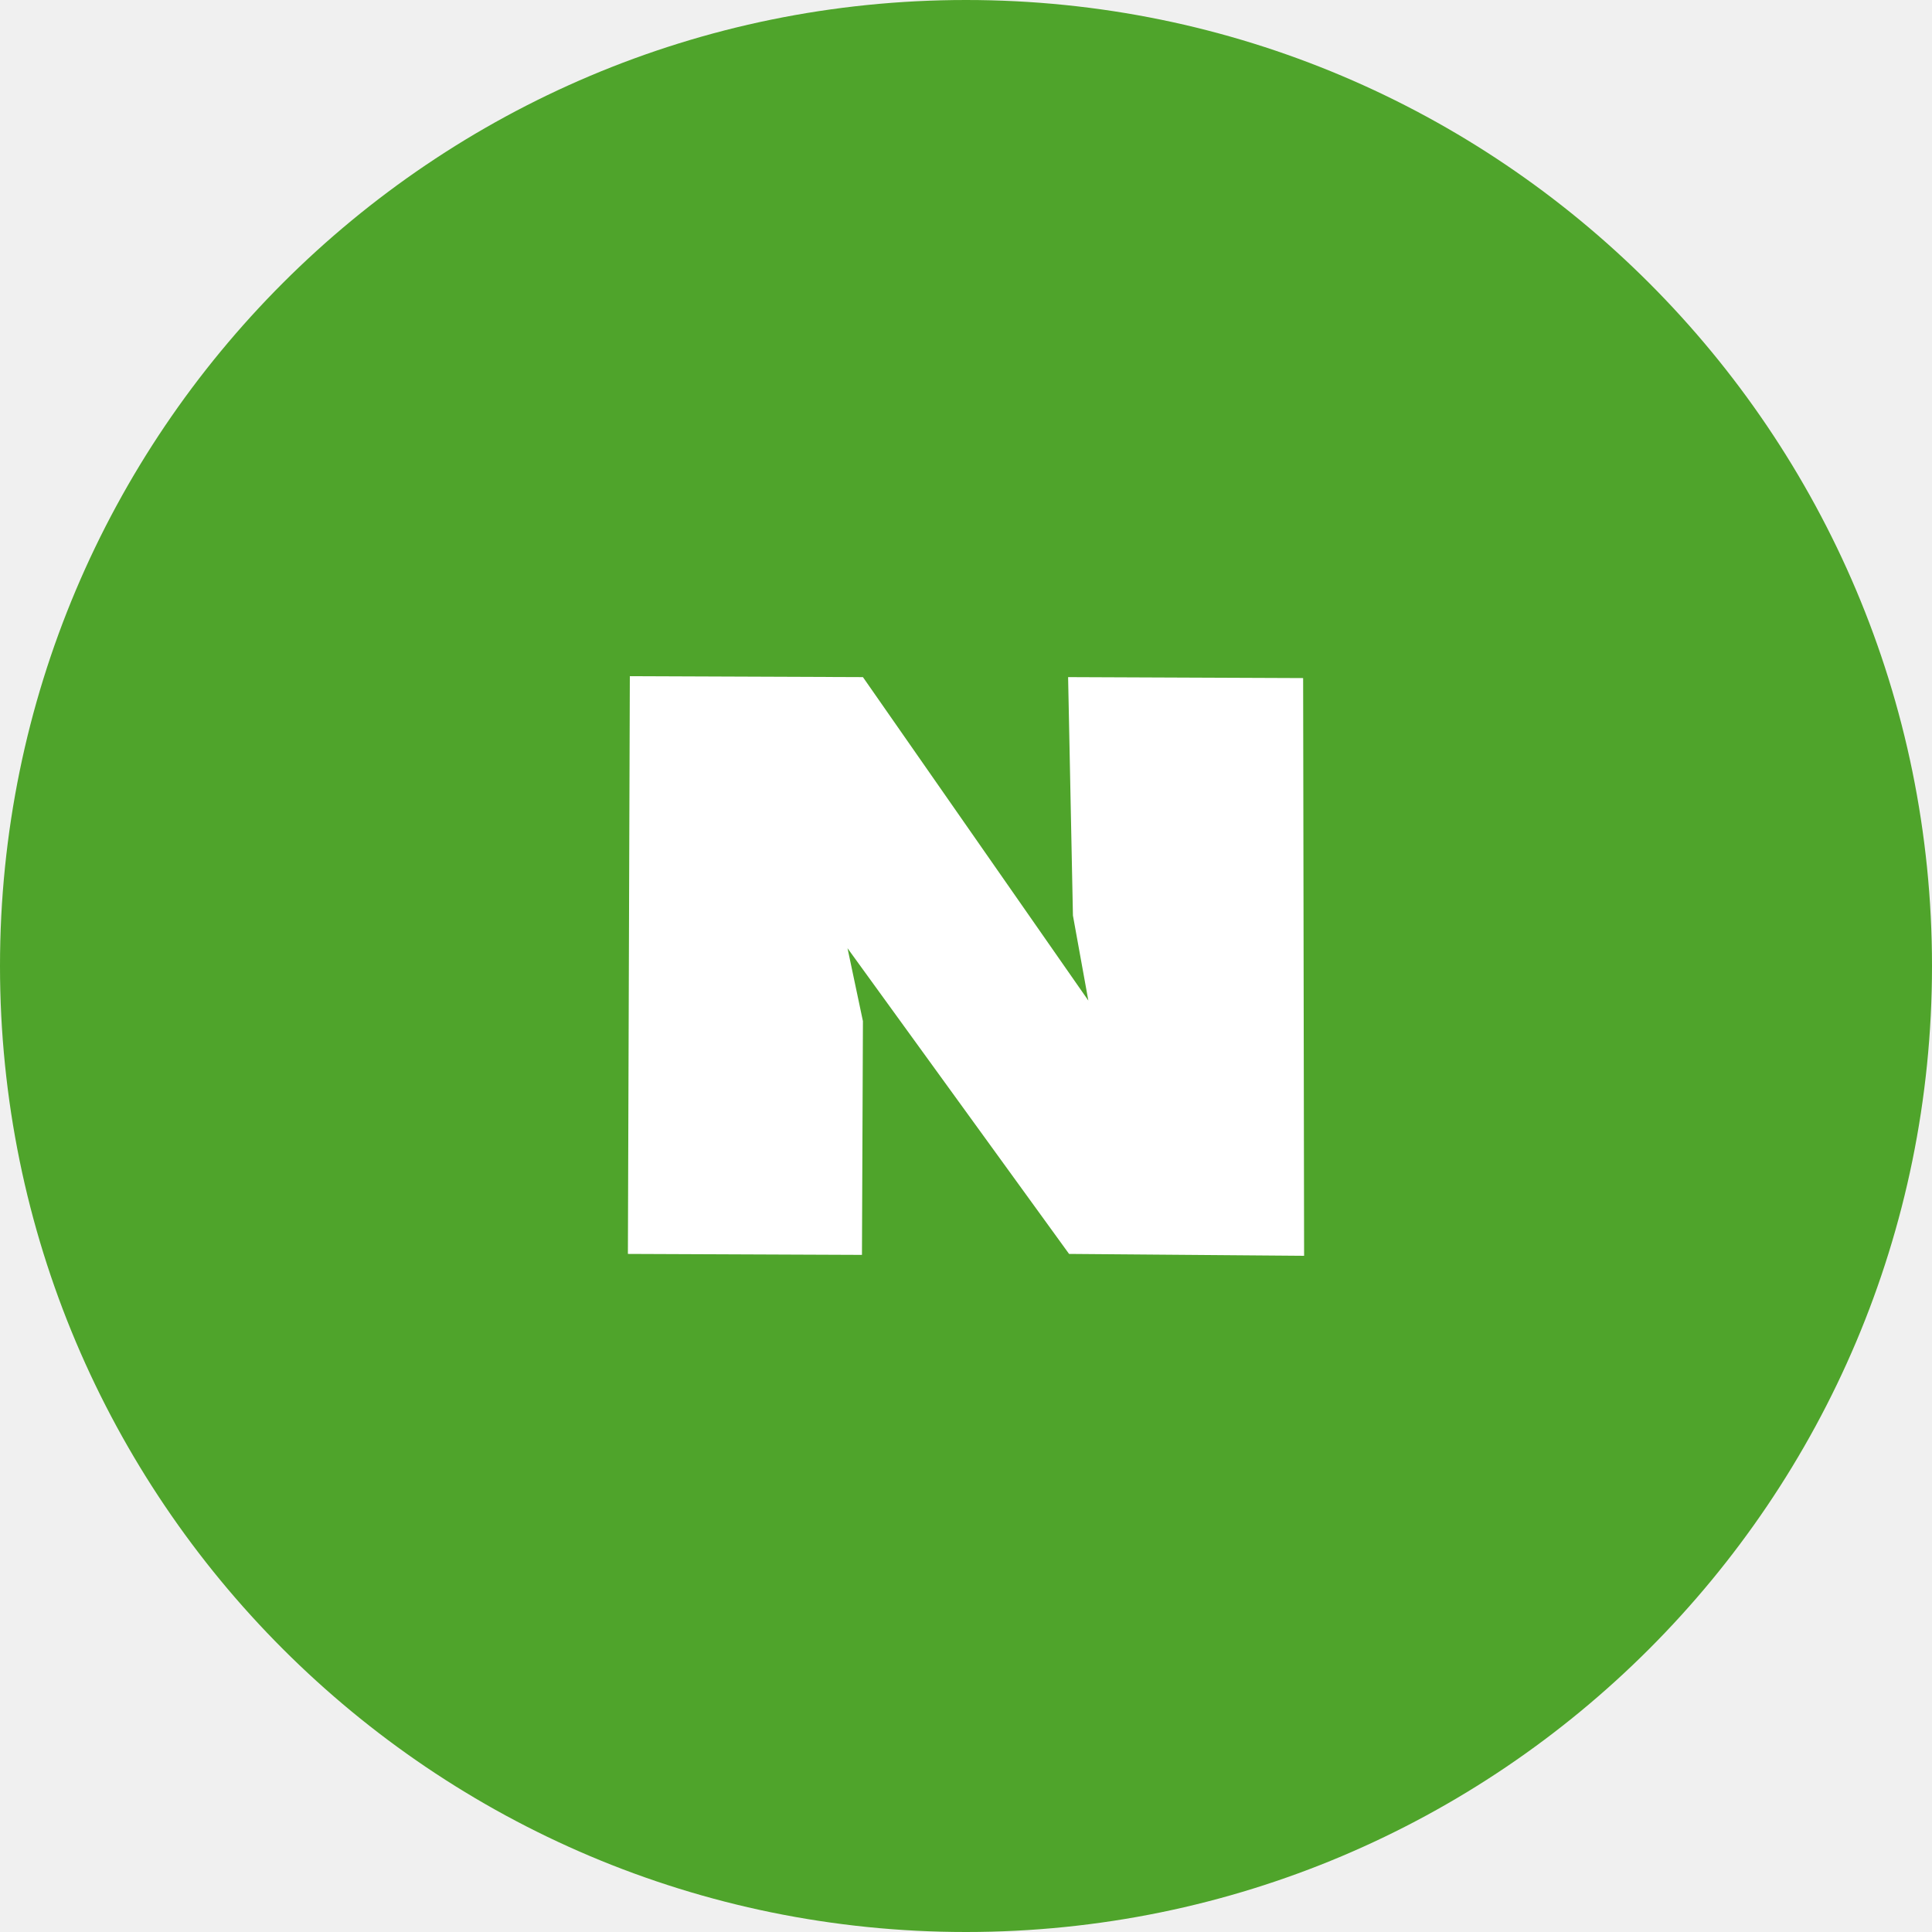
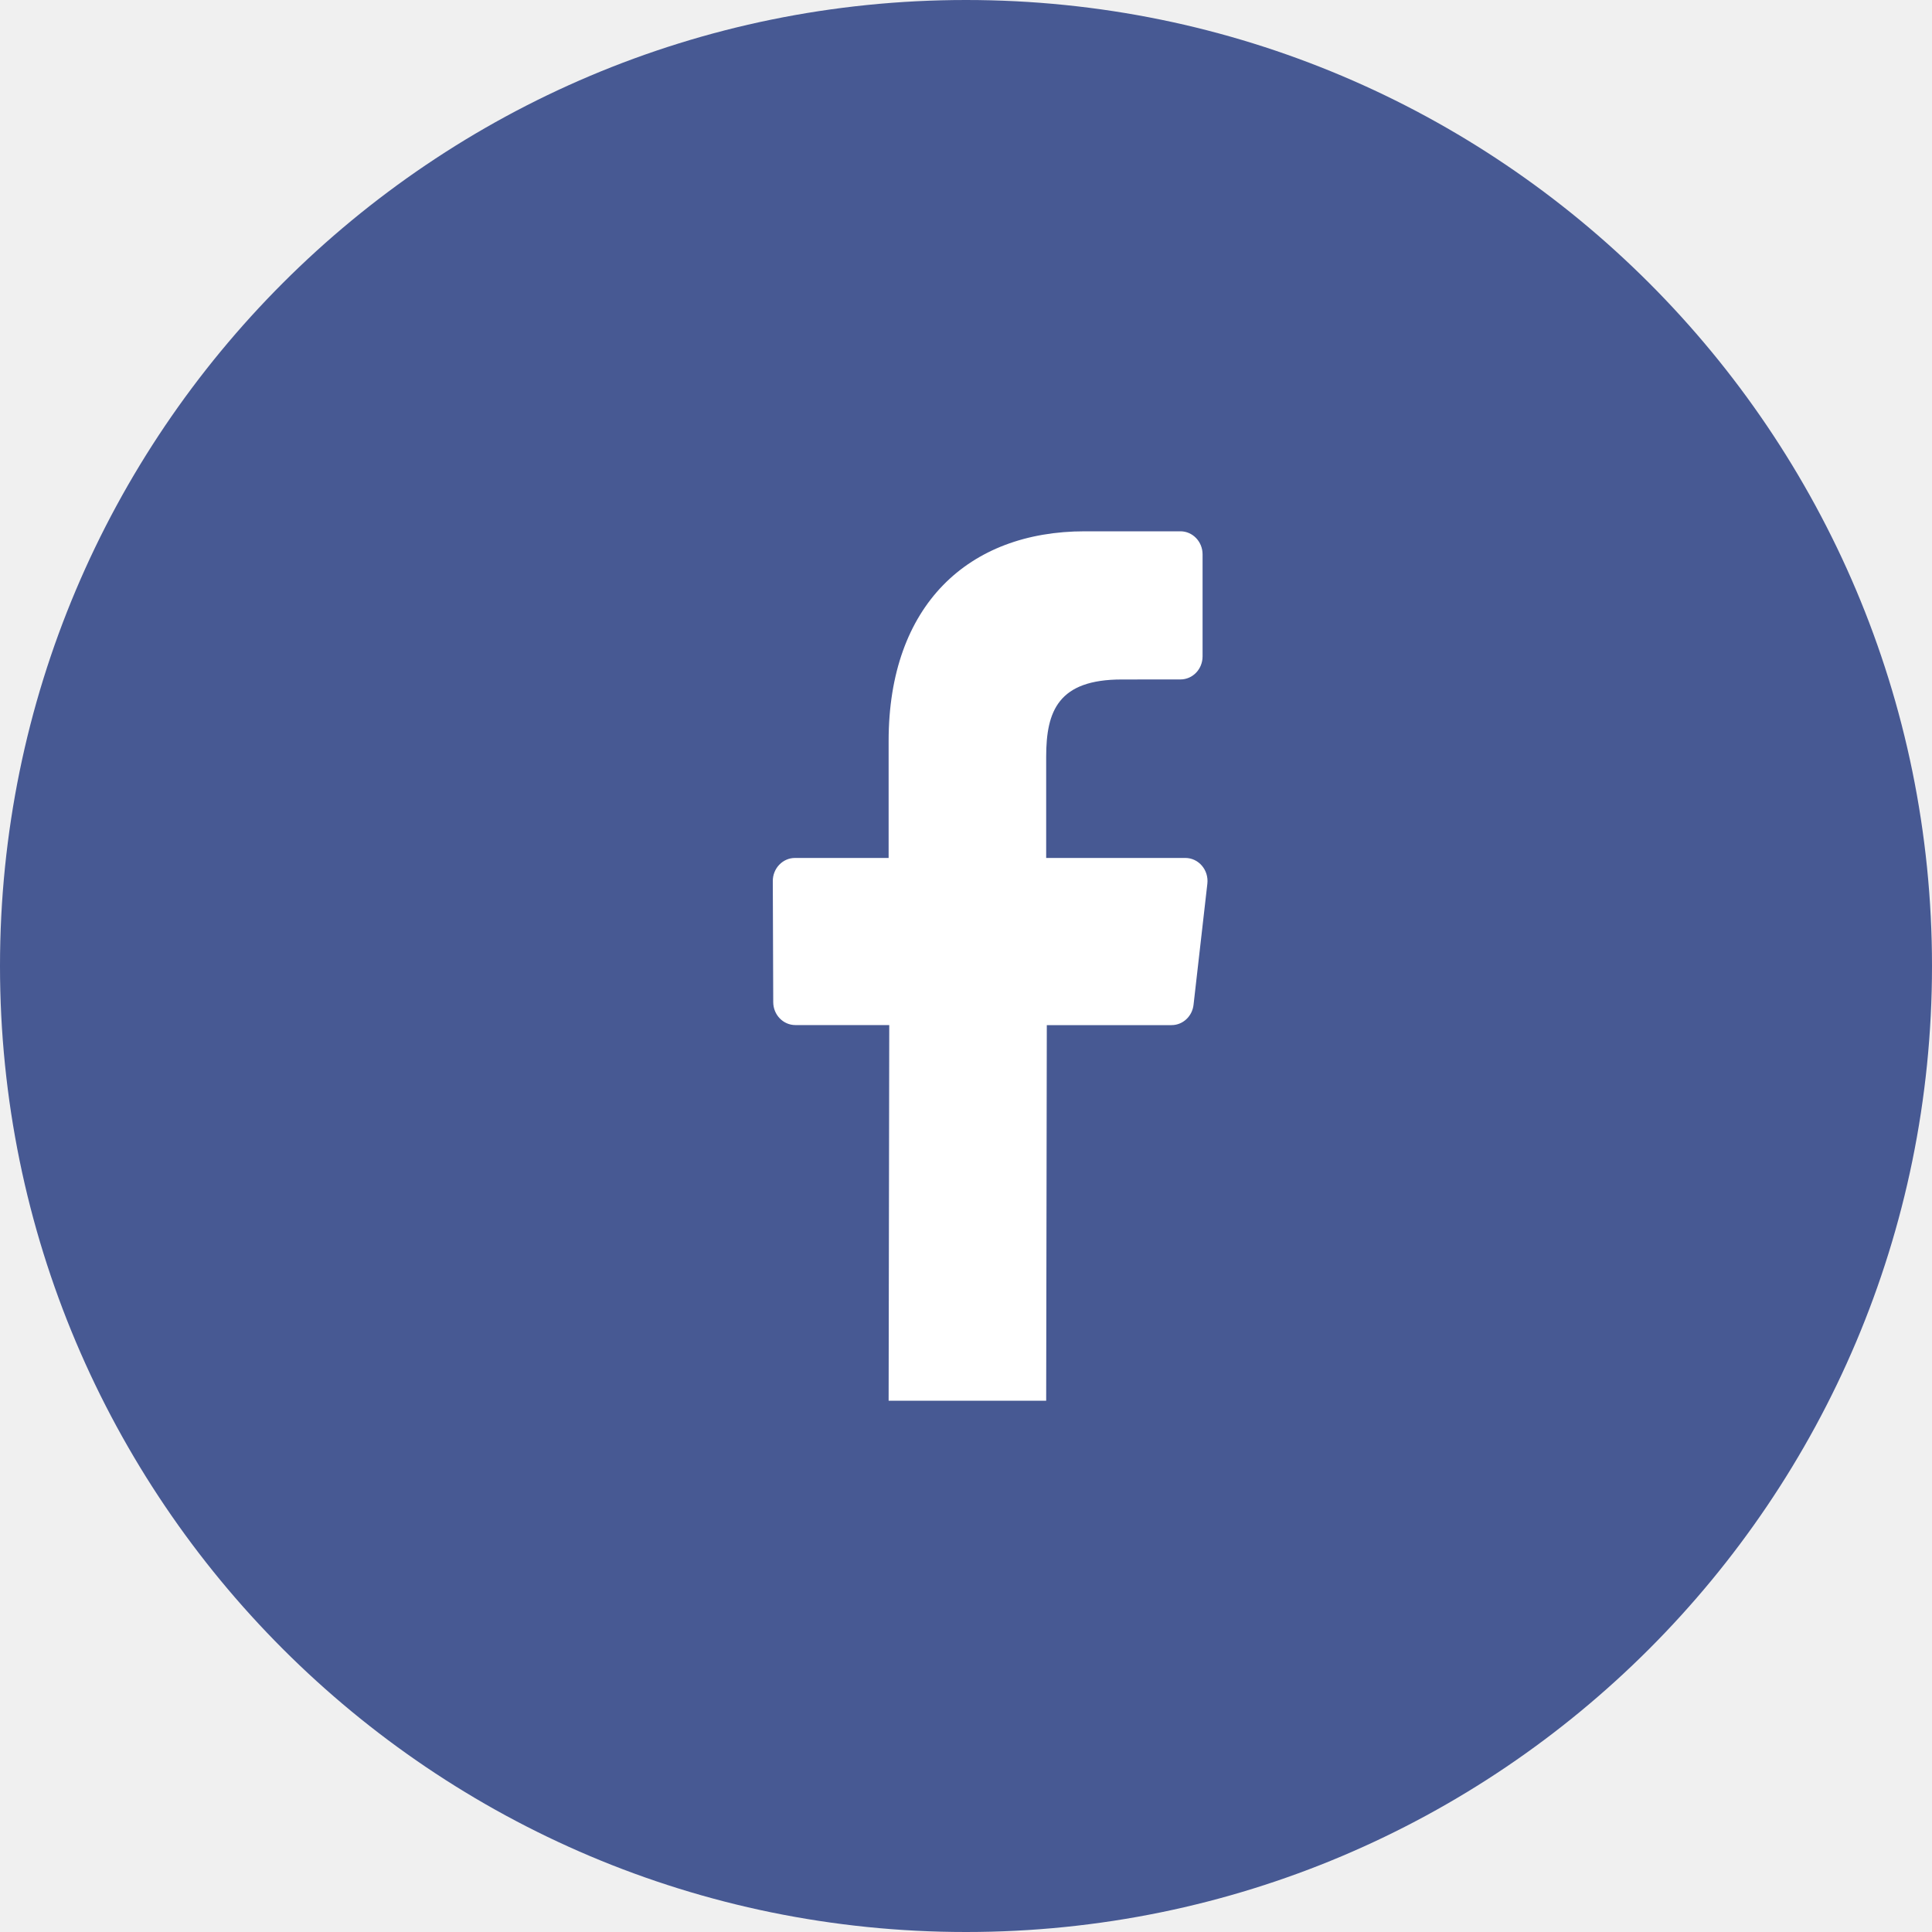
<svg xmlns="http://www.w3.org/2000/svg" width="40" height="40" viewBox="0 0 40 40" fill="none">
-   <g clip-path="url(#clip0_3315_49646)">
-     <path d="M39.988 0H0.012C0.005 0 0 0.005 0 0.012V39.988C0 39.995 0.005 40 0.012 40H39.988C39.995 40 40 39.995 40 39.988V0.012C40 0.005 39.995 0 39.988 0Z" fill="#4FA42B" />
-     <path d="M13.04 14L13 25.961L17.846 25.981L17.866 21.142L17.547 19.632L22.134 25.961L27 26L26.98 14.039L22.114 14.019L22.214 18.955L22.533 20.716L17.866 14.019L13.04 14V14Z" fill="white" />
-   </g>
-   <defs>
-     <clipPath id="clip0_3315_49646">
-       <rect width="40" height="40" rx="20" fill="white" />
-     </clipPath>
-   </defs>
+   <circle cx="20" cy="20" r="20" fill="#475993" />
+   <path d="M18.411 21.223L18.398 29L21.66 29L21.673 21.224H24.256C24.488 21.224 24.684 21.043 24.711 20.803L24.997 18.296C25.029 18.013 24.816 17.763 24.541 17.763H21.66V15.667C21.66 14.716 21.914 14.068 23.225 14.068L24.44 14.067C24.693 14.067 24.898 13.854 24.898 13.59V11.477C24.898 11.213 24.692 11 24.439 11H22.46C20.049 11 18.398 12.53 18.398 15.341V17.763H16.459C16.205 17.763 15.999 17.978 16 18.242L16.009 20.749C16.01 21.011 16.215 21.223 16.468 21.223H18.411Z" fill="white" />
</svg>
